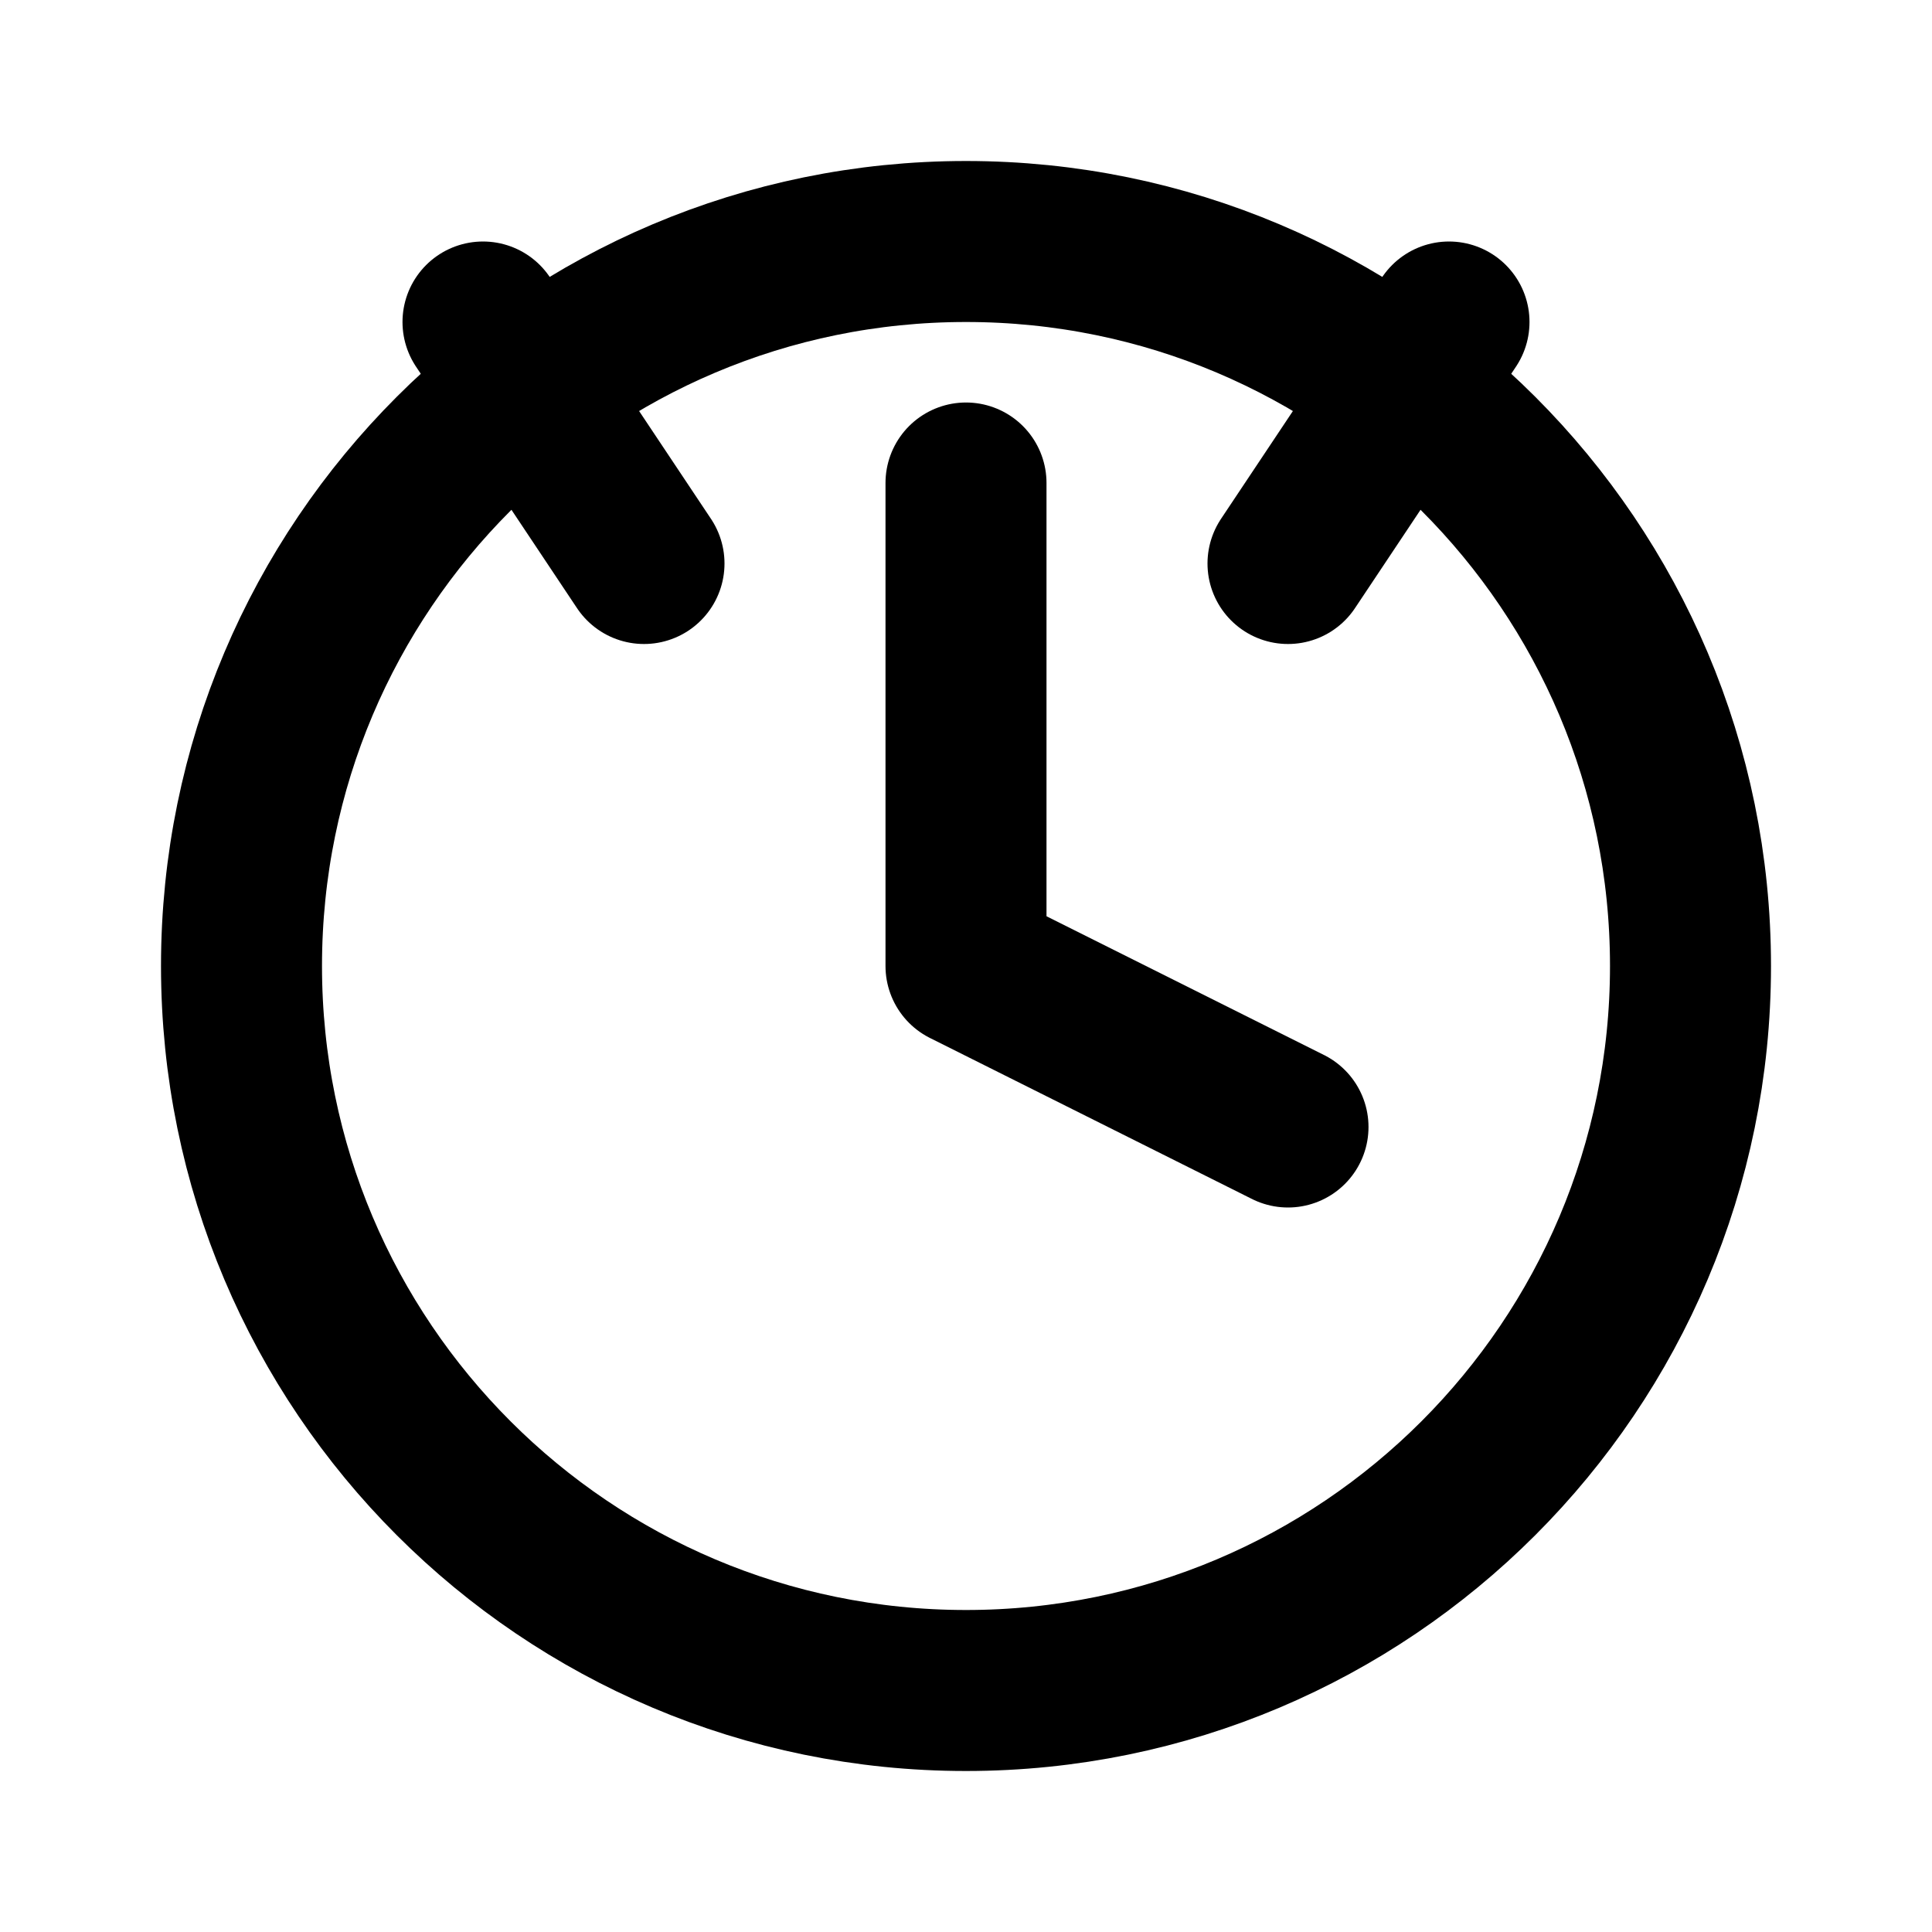
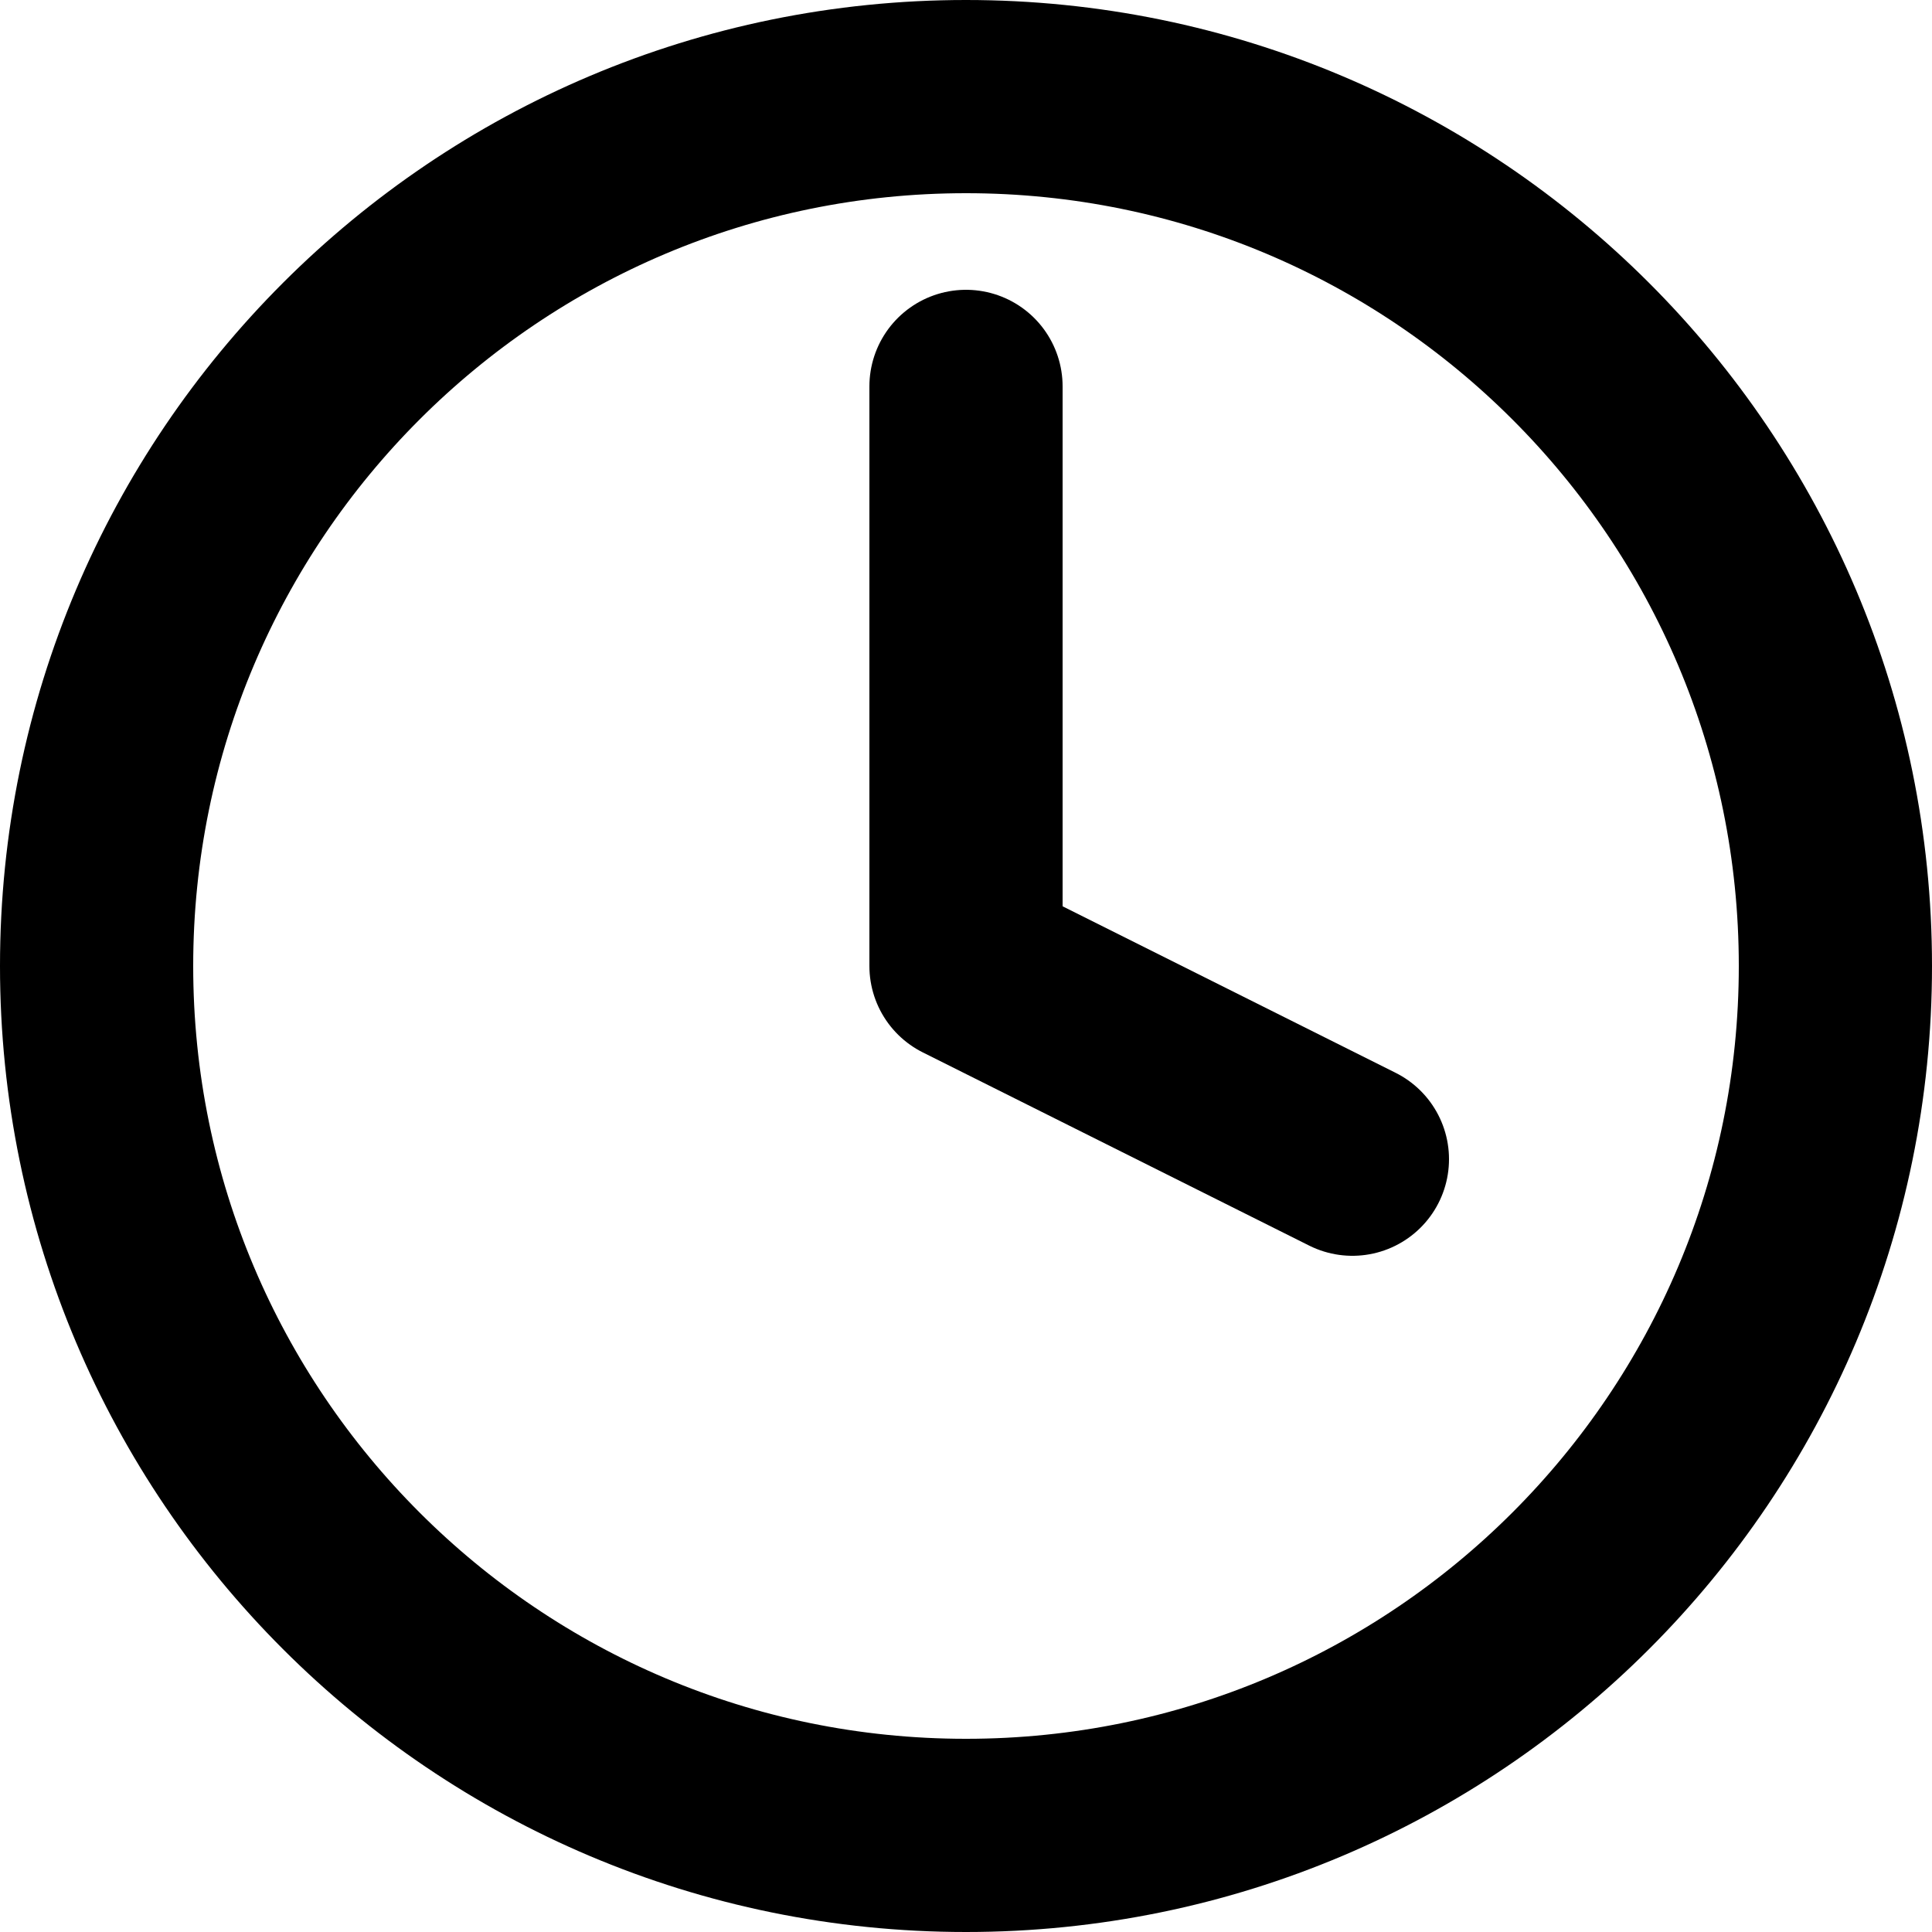
- <svg xmlns="http://www.w3.org/2000/svg" width="24" height="24" viewBox="0 0 24 24" fill="none" stroke="currentColor" stroke-width="2" stroke-linecap="round" stroke-linejoin="round">
-   <circle cx="12" cy="12" r="9" />
-   <polyline points="12,6 12,12 16,14" />
-   <line x1="6" y1="4" x2="8" y2="7" />
-   <line x1="18" y1="4" x2="16" y2="7" />
+ <svg xmlns="http://www.w3.org/2000/svg" version="1.1" width="20" height="20" viewBox="0,0,20,20">
+   <g transform="translate(-230,-170)">
+     <g fill="none" stroke="#000000" stroke-width="2" stroke-linecap="round" stroke-linejoin="round" stroke-miterlimit="10">
+       <path d="M231,180c0,-4.971 4.029,-9 9,-9c4.971,0 9,4.029 9,9c0,4.971 -4.029,9 -9,9c-4.971,0 -9,-4.029 -9,-9z" />
+       <path d="M244,182l-4,-2v-6" />
+     </g>
+   </g>
</svg>
